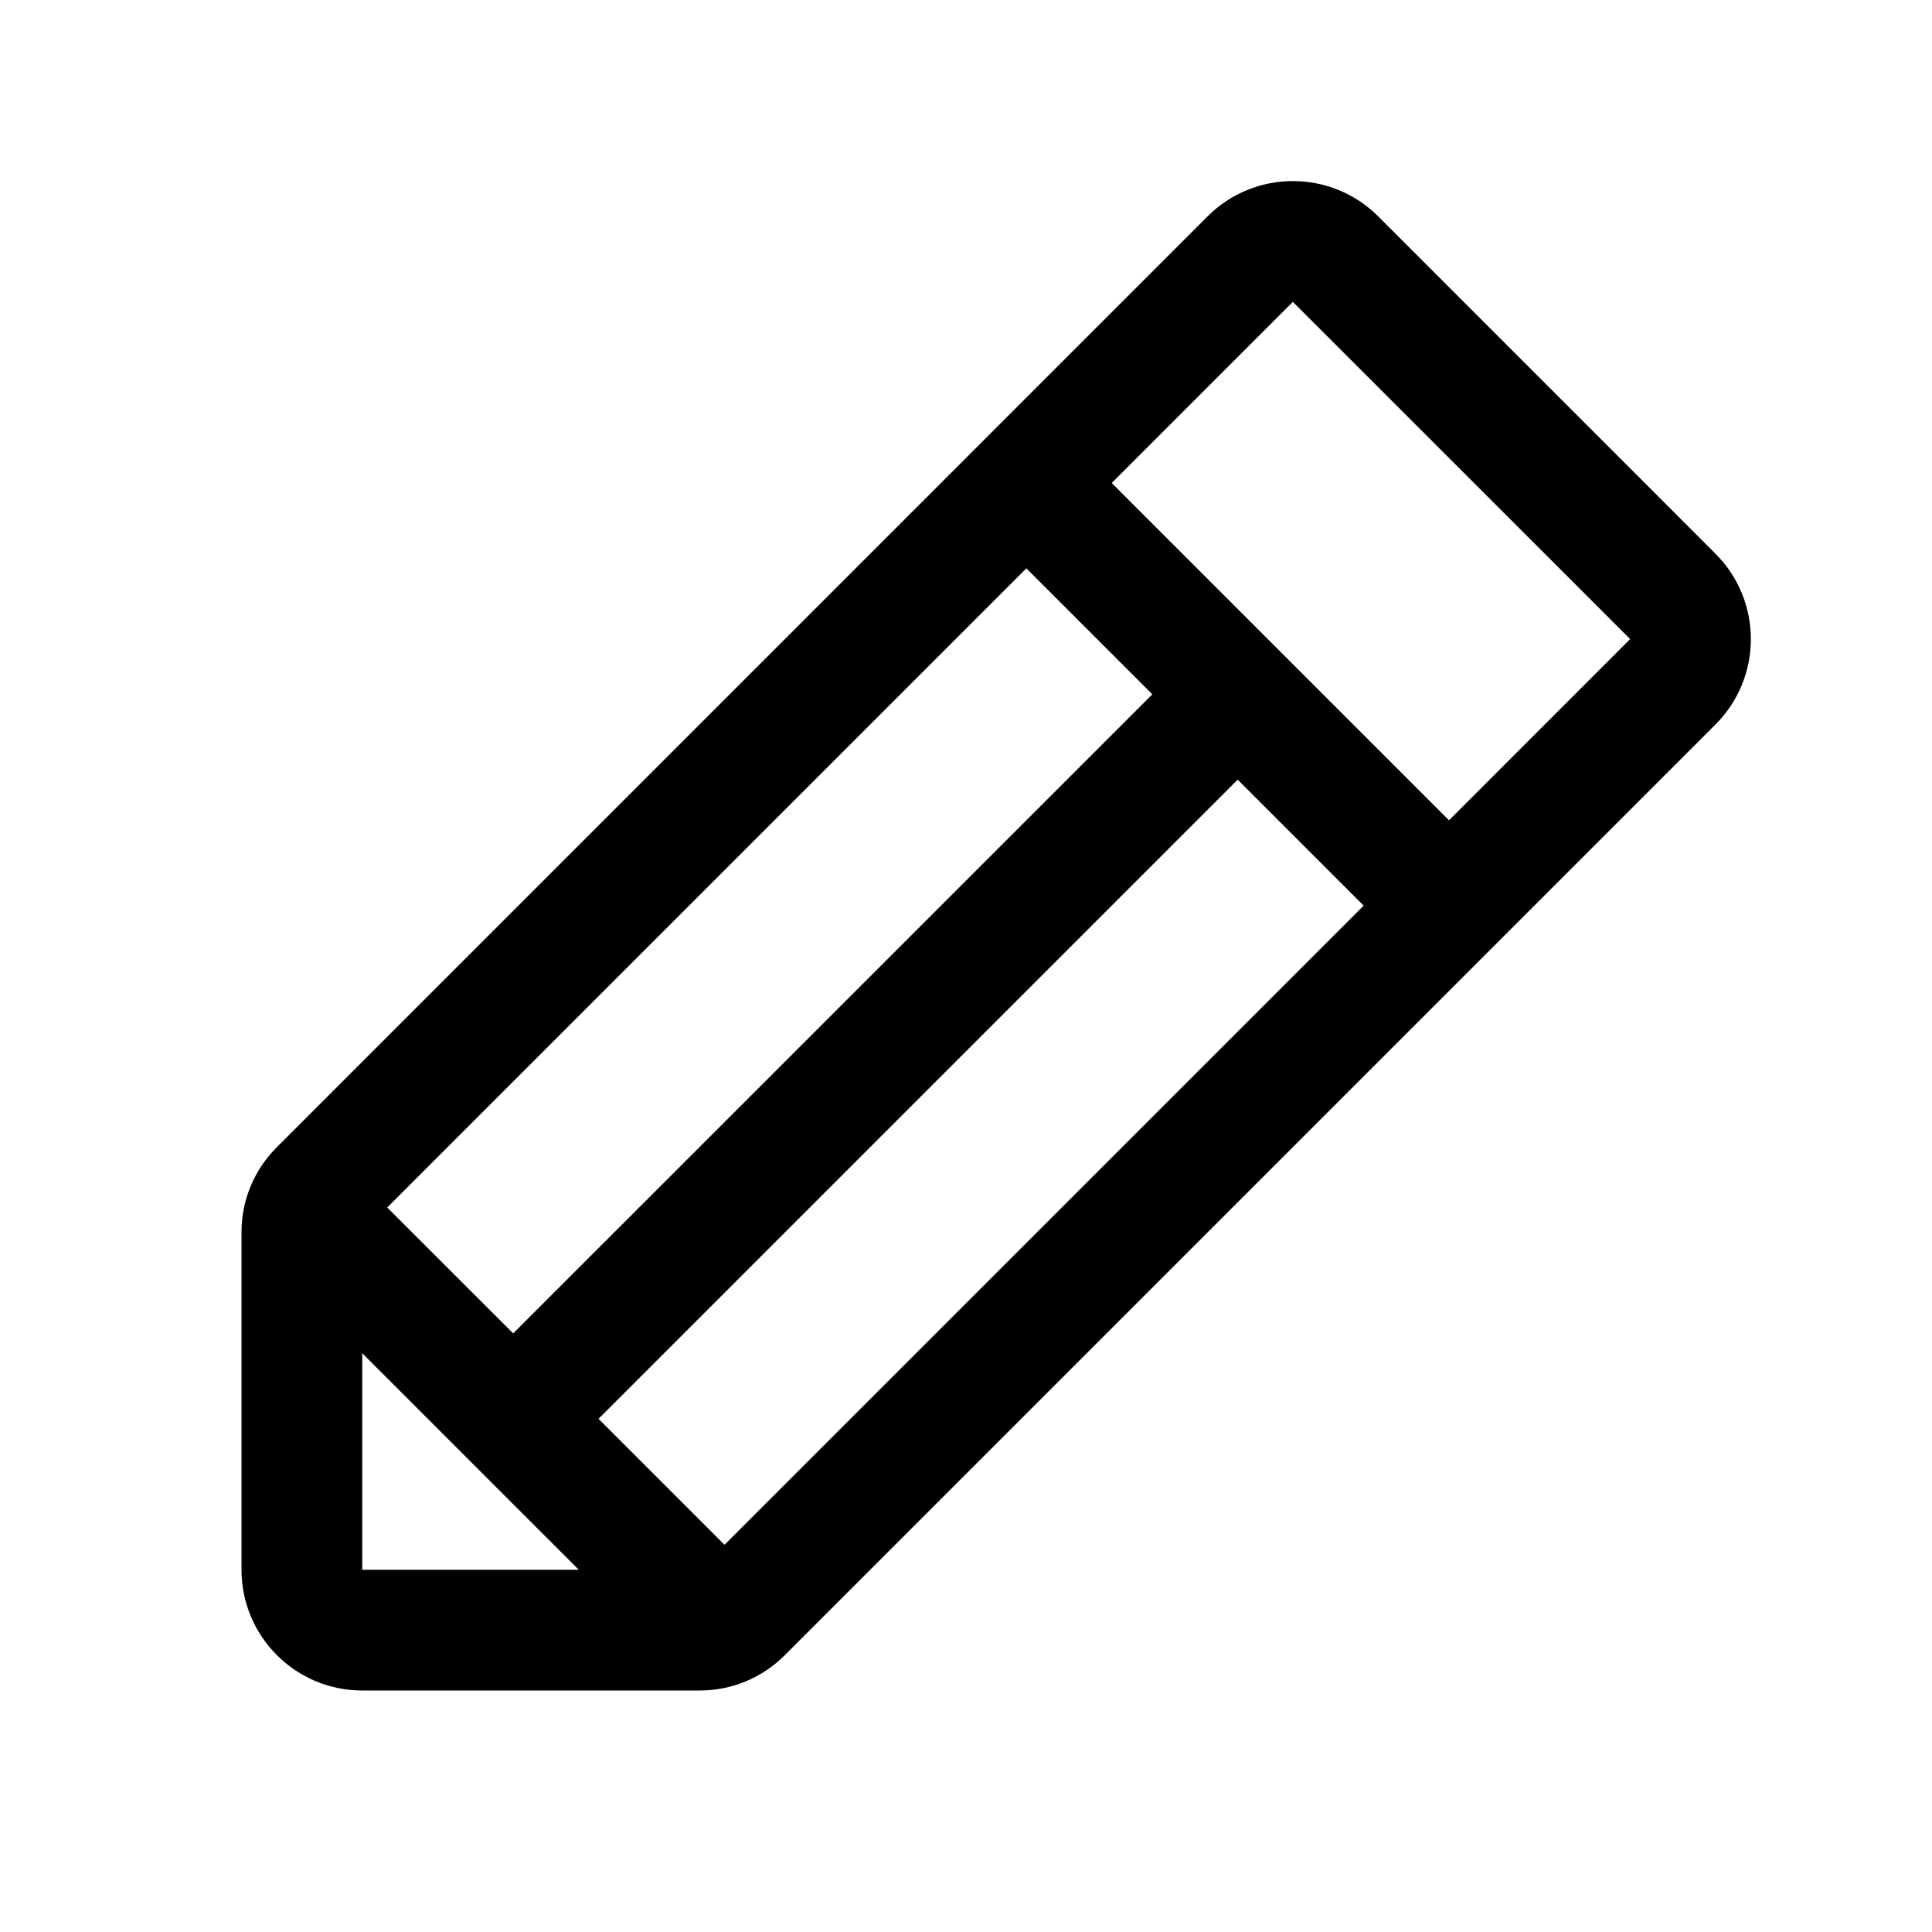
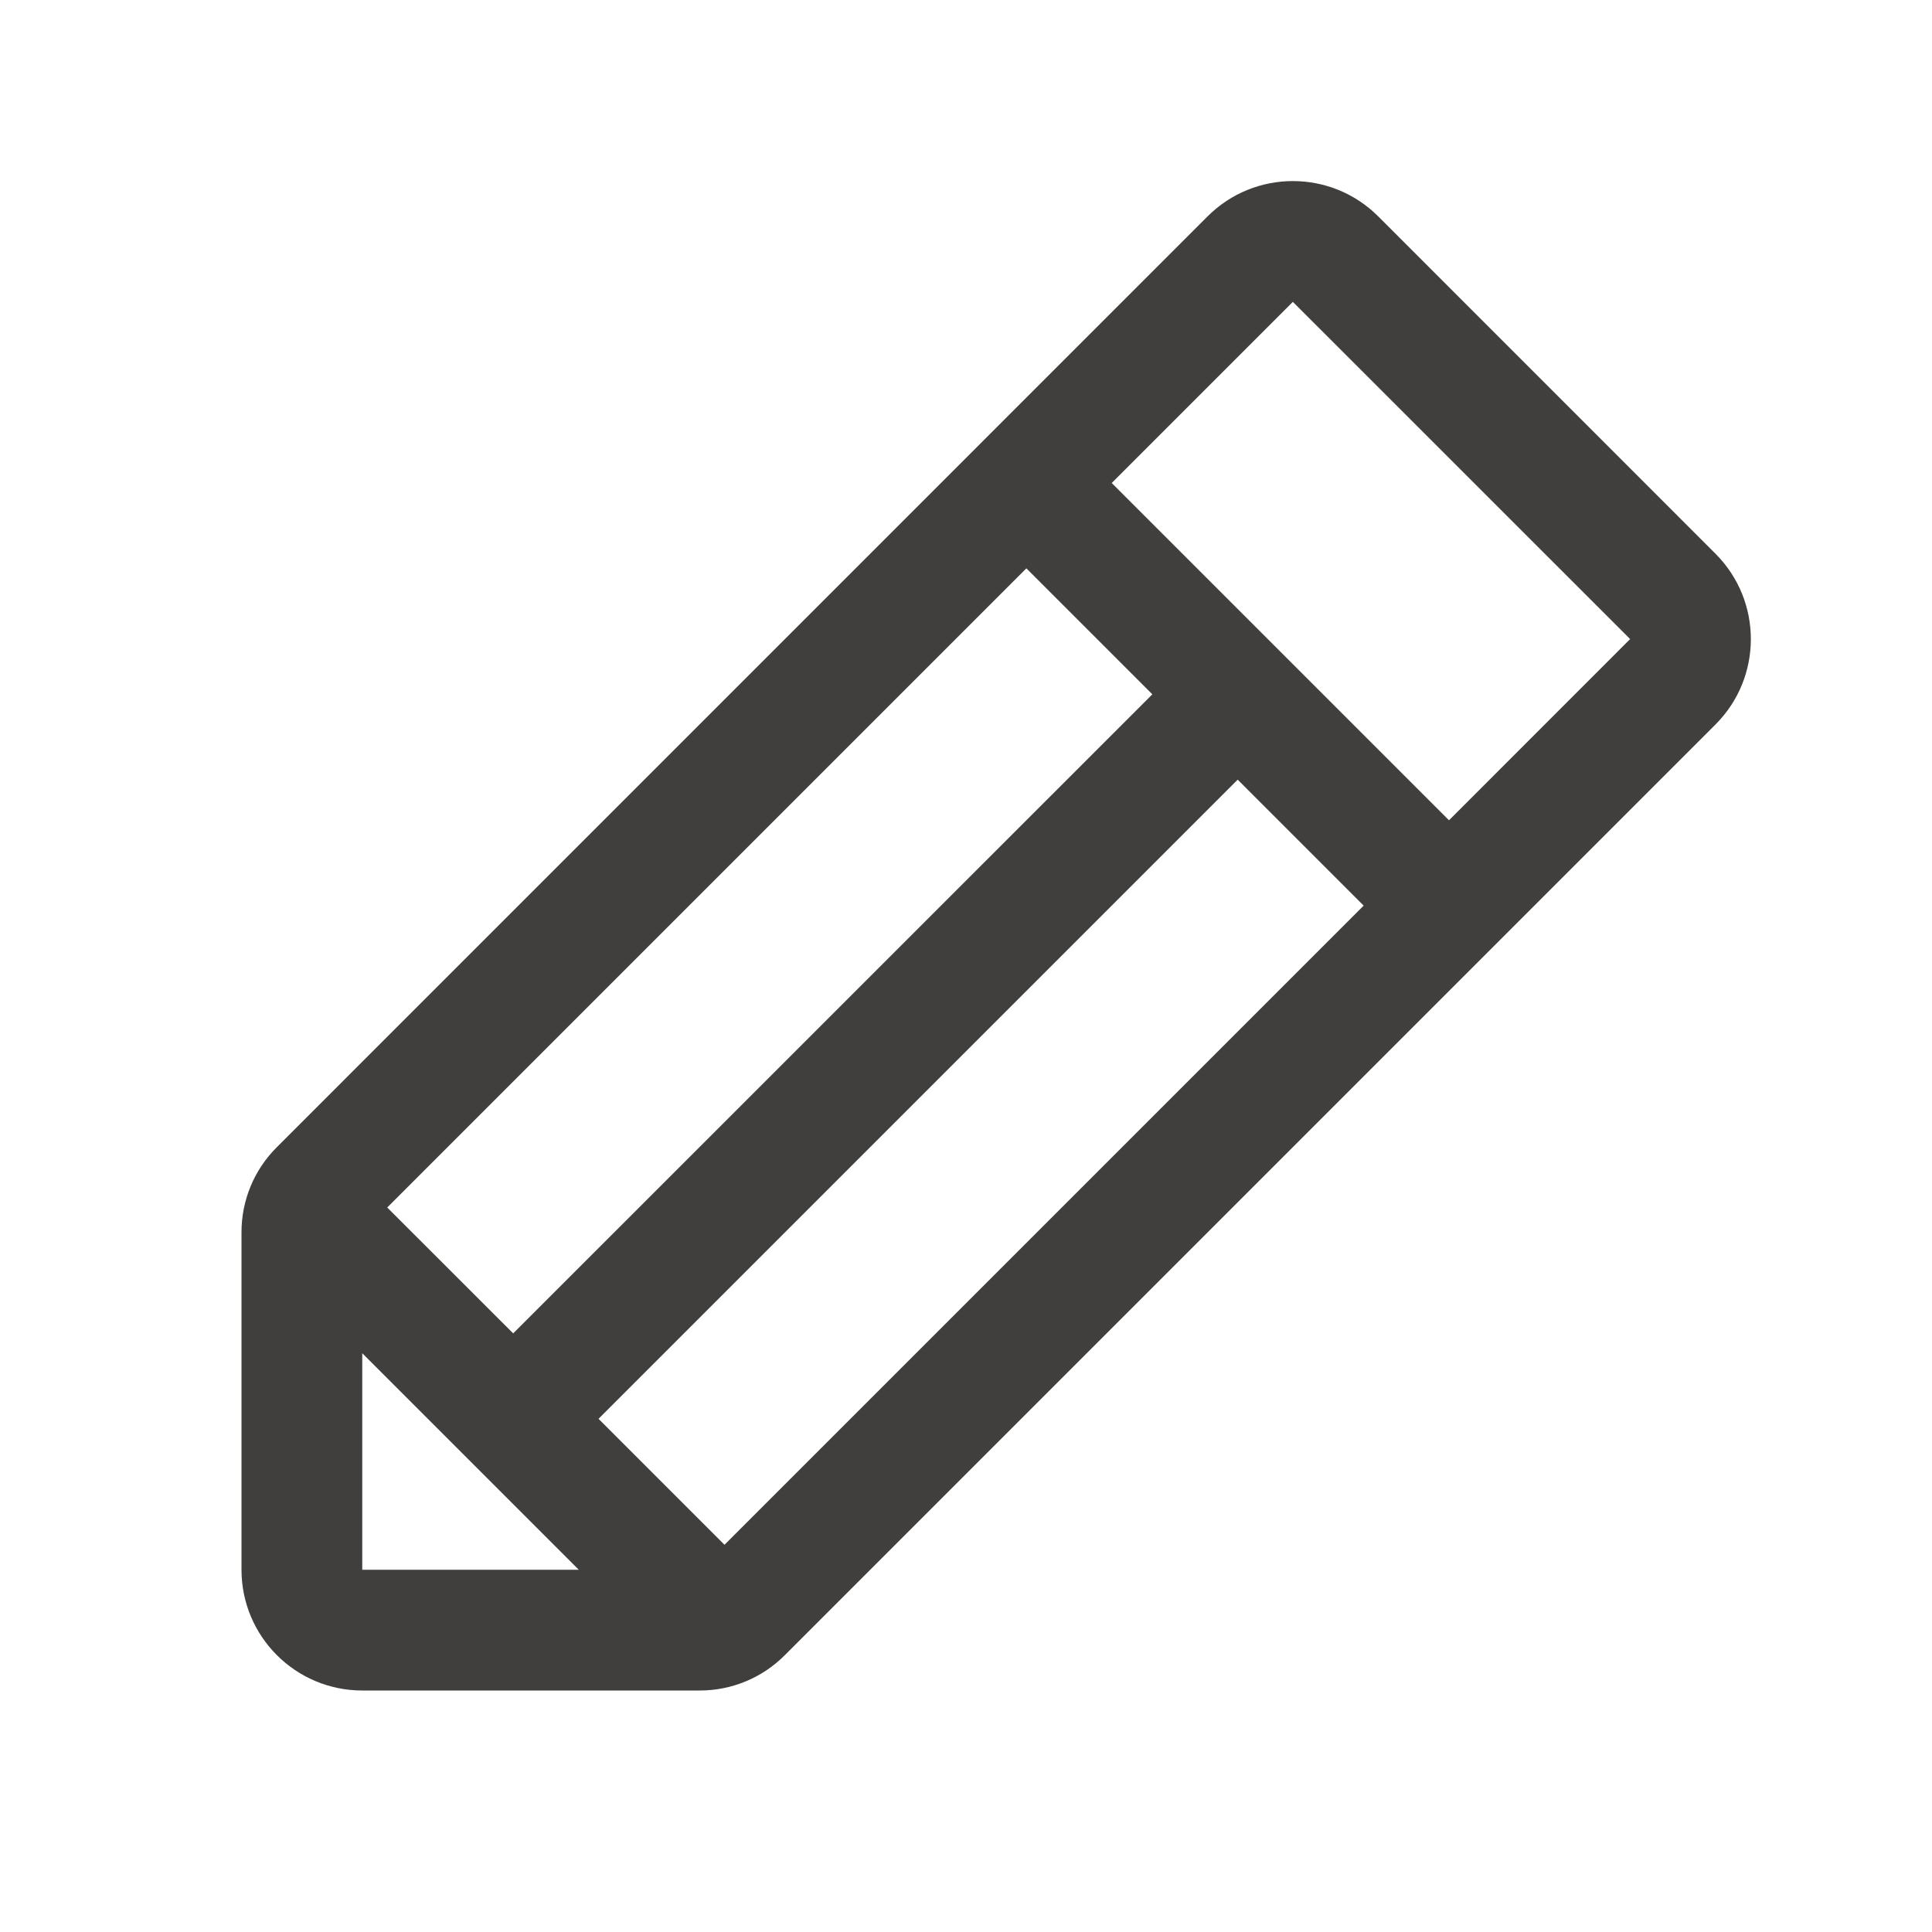
- <svg xmlns="http://www.w3.org/2000/svg" width="32" height="32" fill="#000000" viewBox="0 0 256 256">
+ <svg xmlns="http://www.w3.org/2000/svg" width="32" height="32" fill="#403F3D" viewBox="0 0 256 256">
  <path d="M227.31,73.37,182.63,28.68a16,16,0,0,0-22.63,0L36.69,152A15.86,15.86,0,0,0,32,163.31V208a16,16,0,0,0,16,16H92.69A15.86,15.86,0,0,0,104,219.31L227.31,96a16,16,0,0,0,0-22.63ZM51.31,160,136,75.31,152.69,92,68,176.68ZM48,179.31,76.69,208H48Zm48,25.38L79.31,188,164,103.31,180.69,120Zm96-96L147.31,64l24-24L216,84.68Z" />
</svg>
